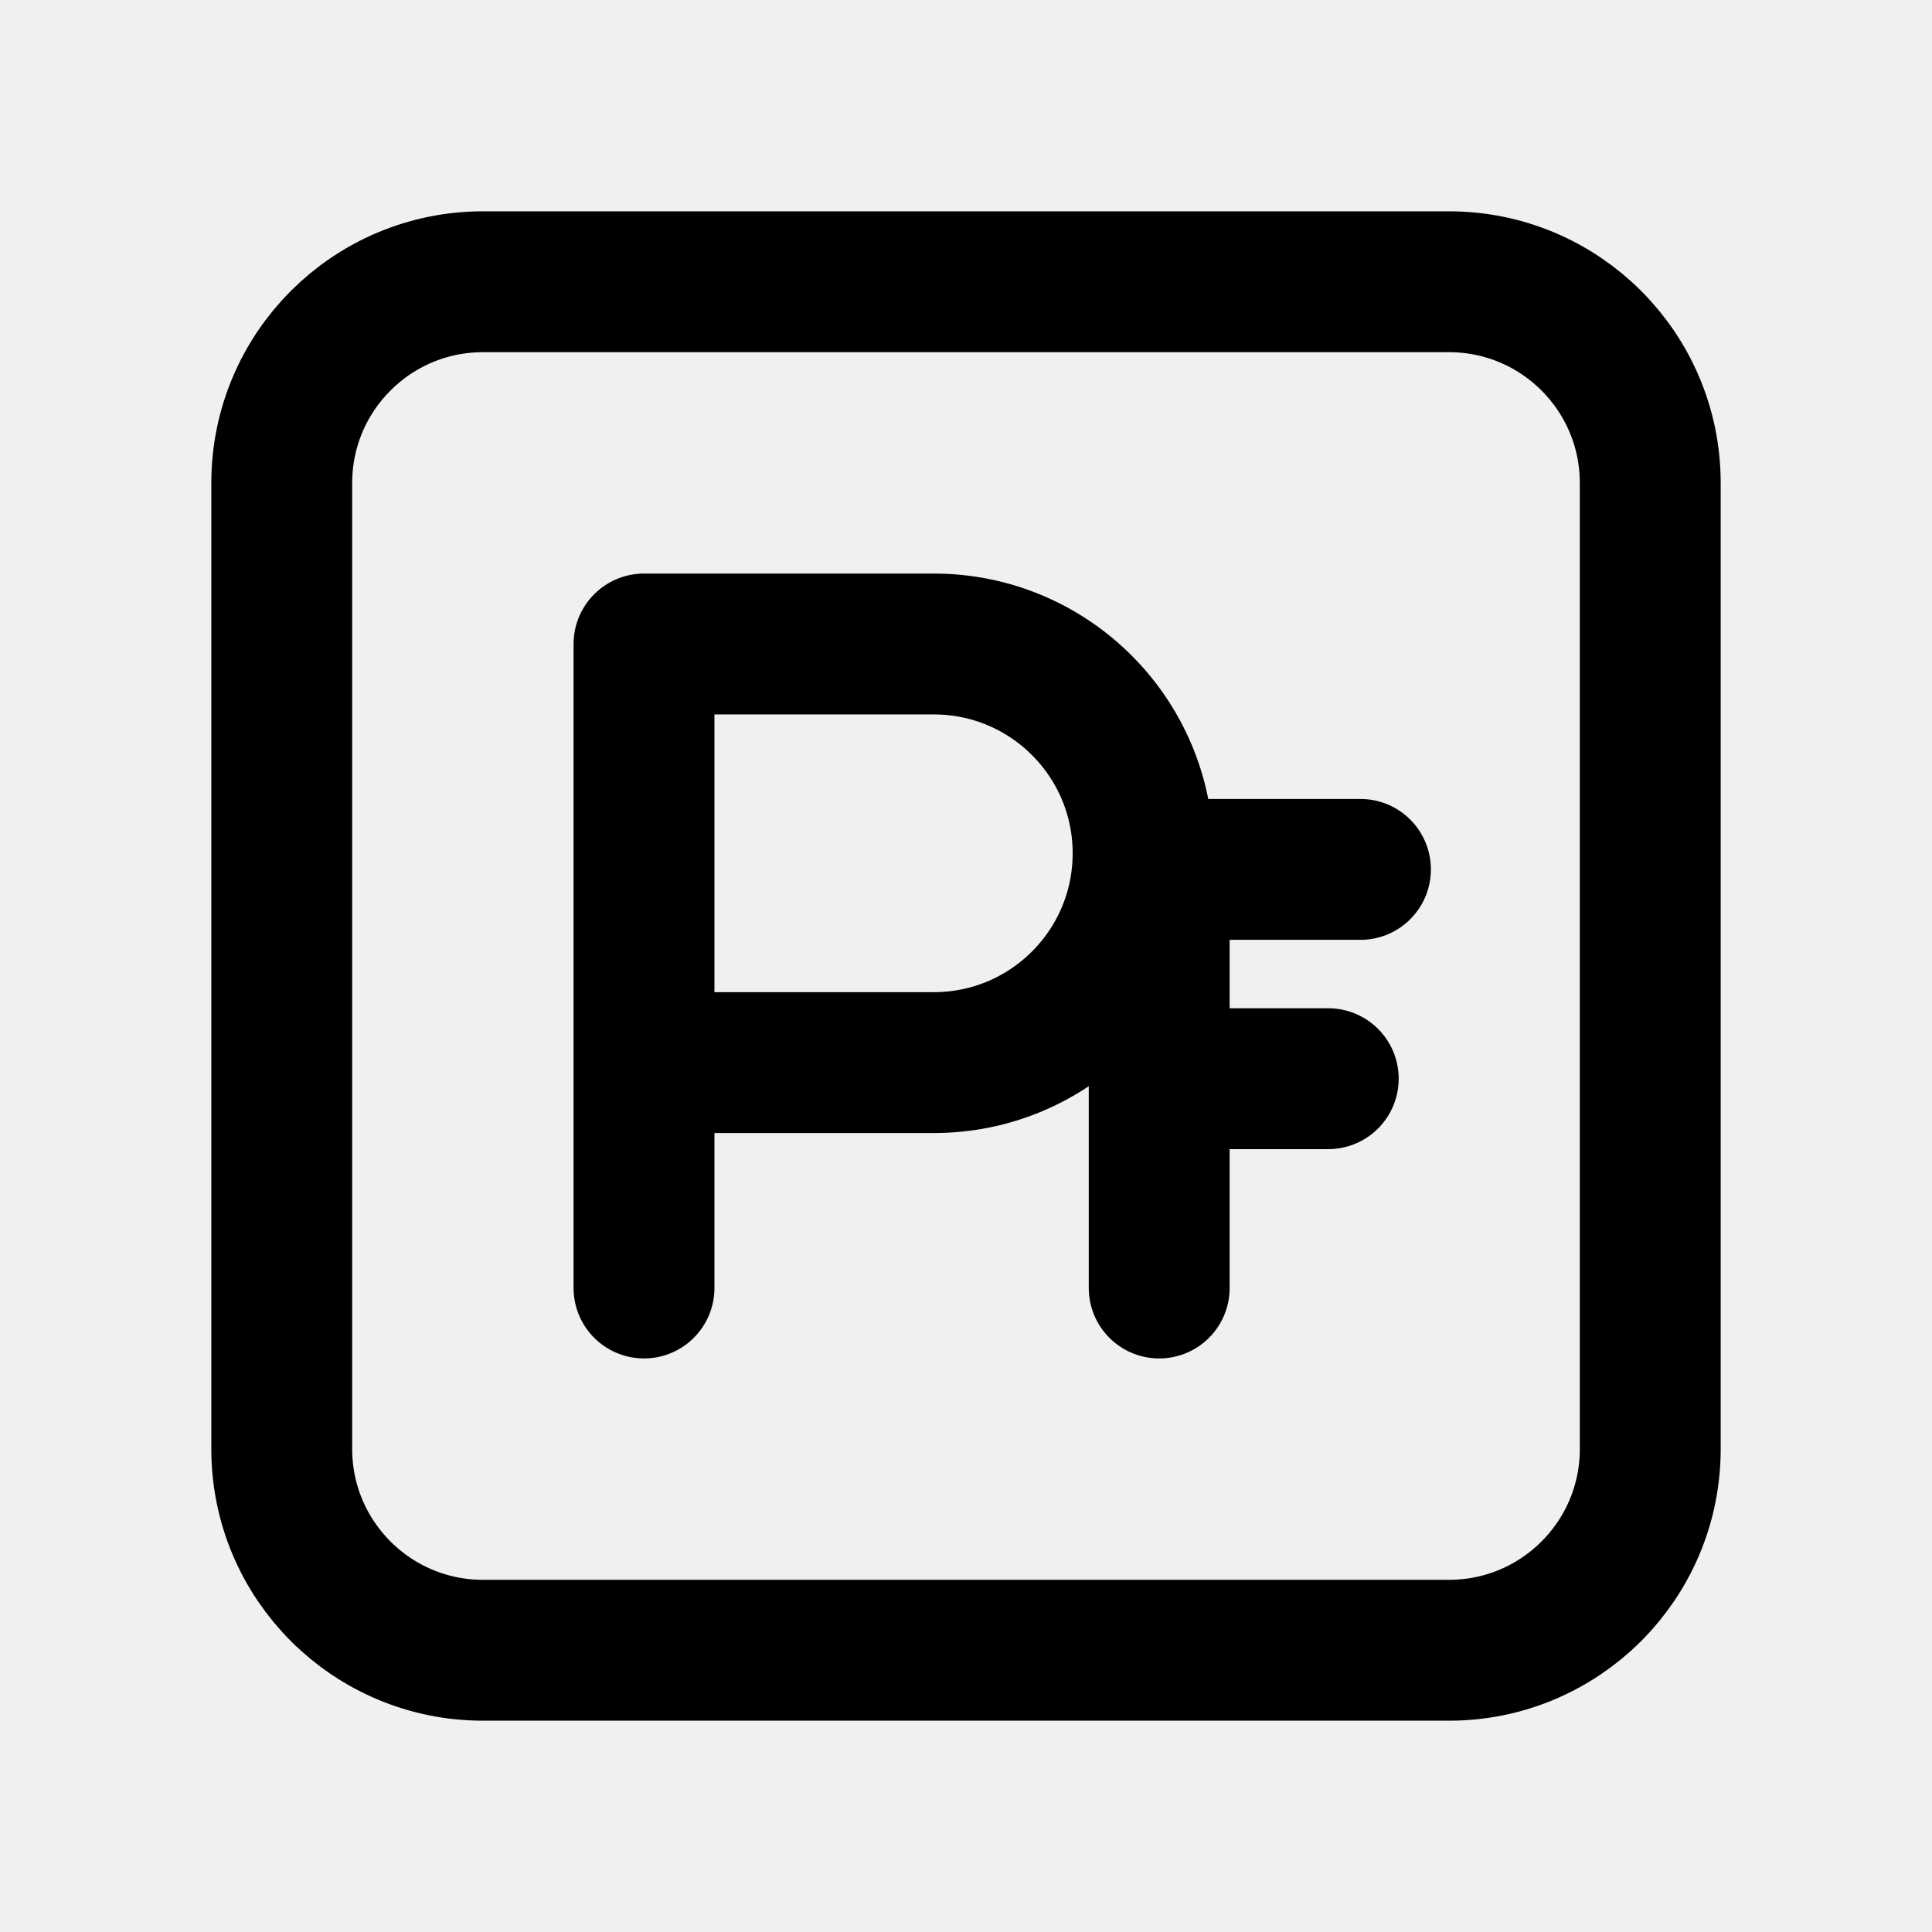
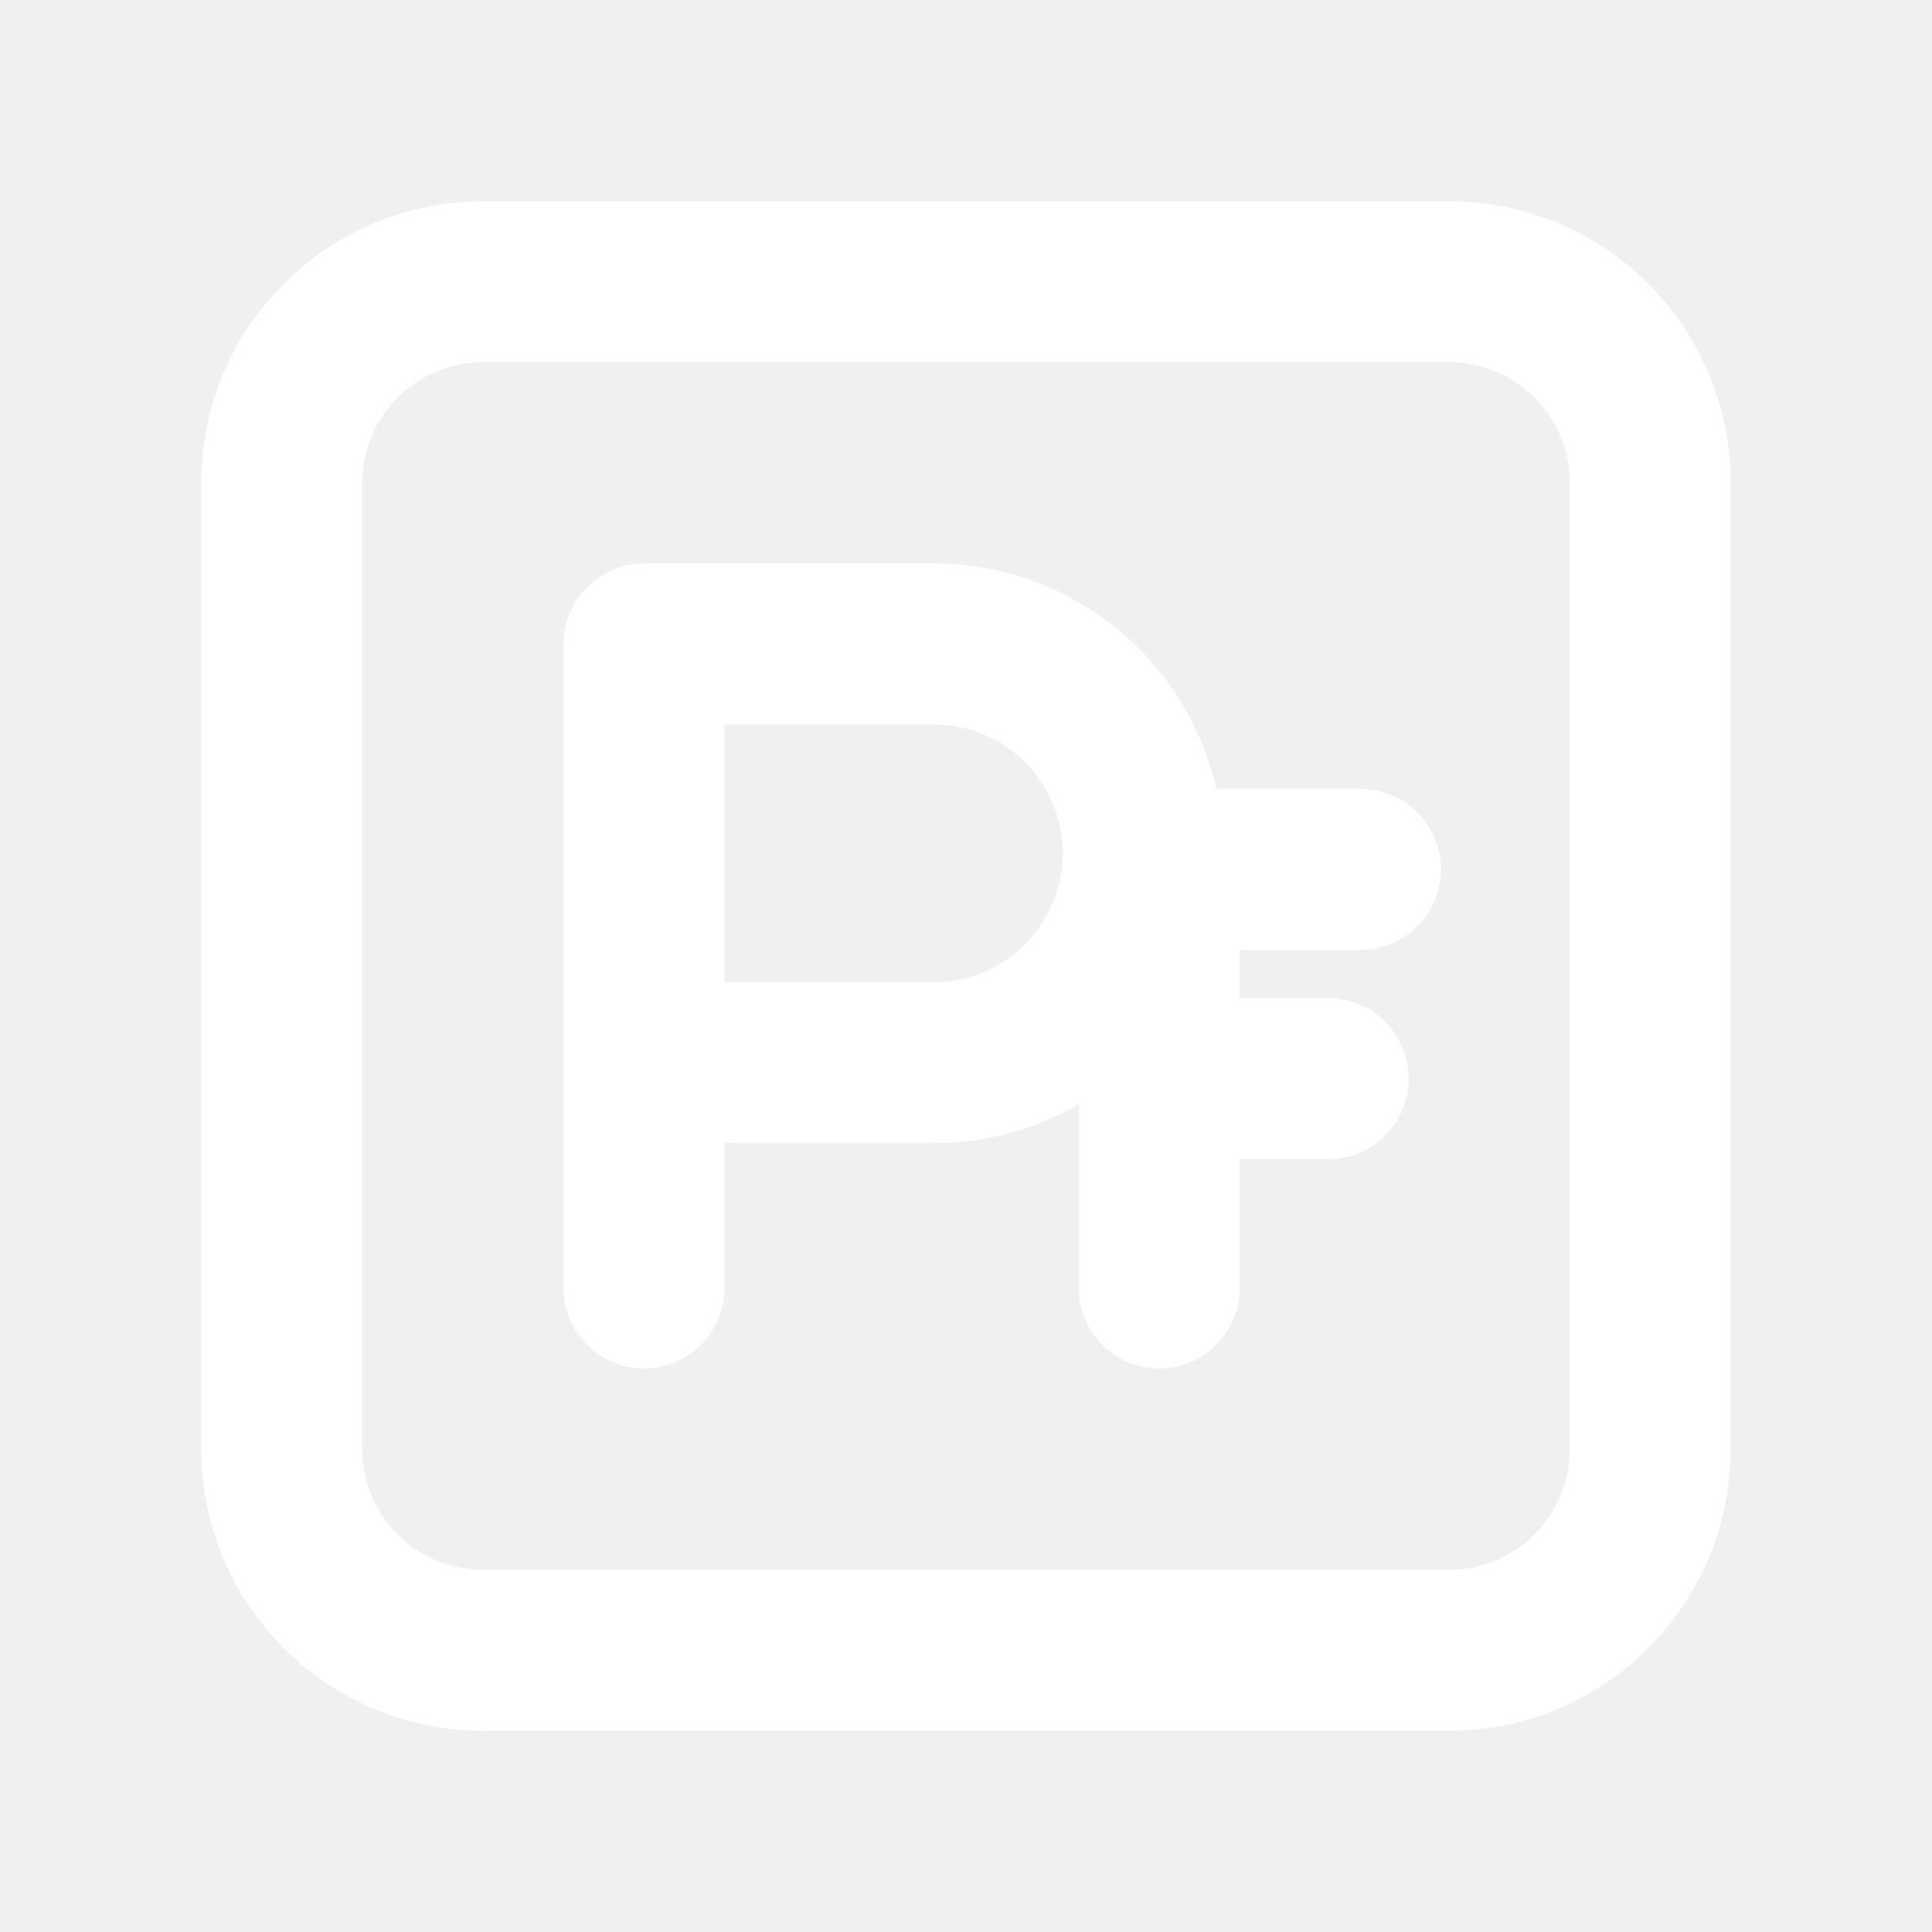
- <svg xmlns="http://www.w3.org/2000/svg" viewBox="0 0 24 24" fill="none" stroke="currentColor" stroke-width="1.75" stroke-linecap="round" stroke-linejoin="round" aria-hidden="true">
+ <svg xmlns="http://www.w3.org/2000/svg" viewBox="0 0 24 24" fill="none" stroke="#fff" stroke-width="2" stroke-linecap="round" stroke-linejoin="round" aria-hidden="true">
  <rect x="3.5" y="3.5" width="17" height="17" rx="2.5" />
  <path d="M8 16V8h3.6a2.6 2.6 0 0 1 0 5.2H8" />
  <path d="M14.4 16v-5.2h2.5" />
  <path d="M14.4 13.4h2.1" />
</svg>
